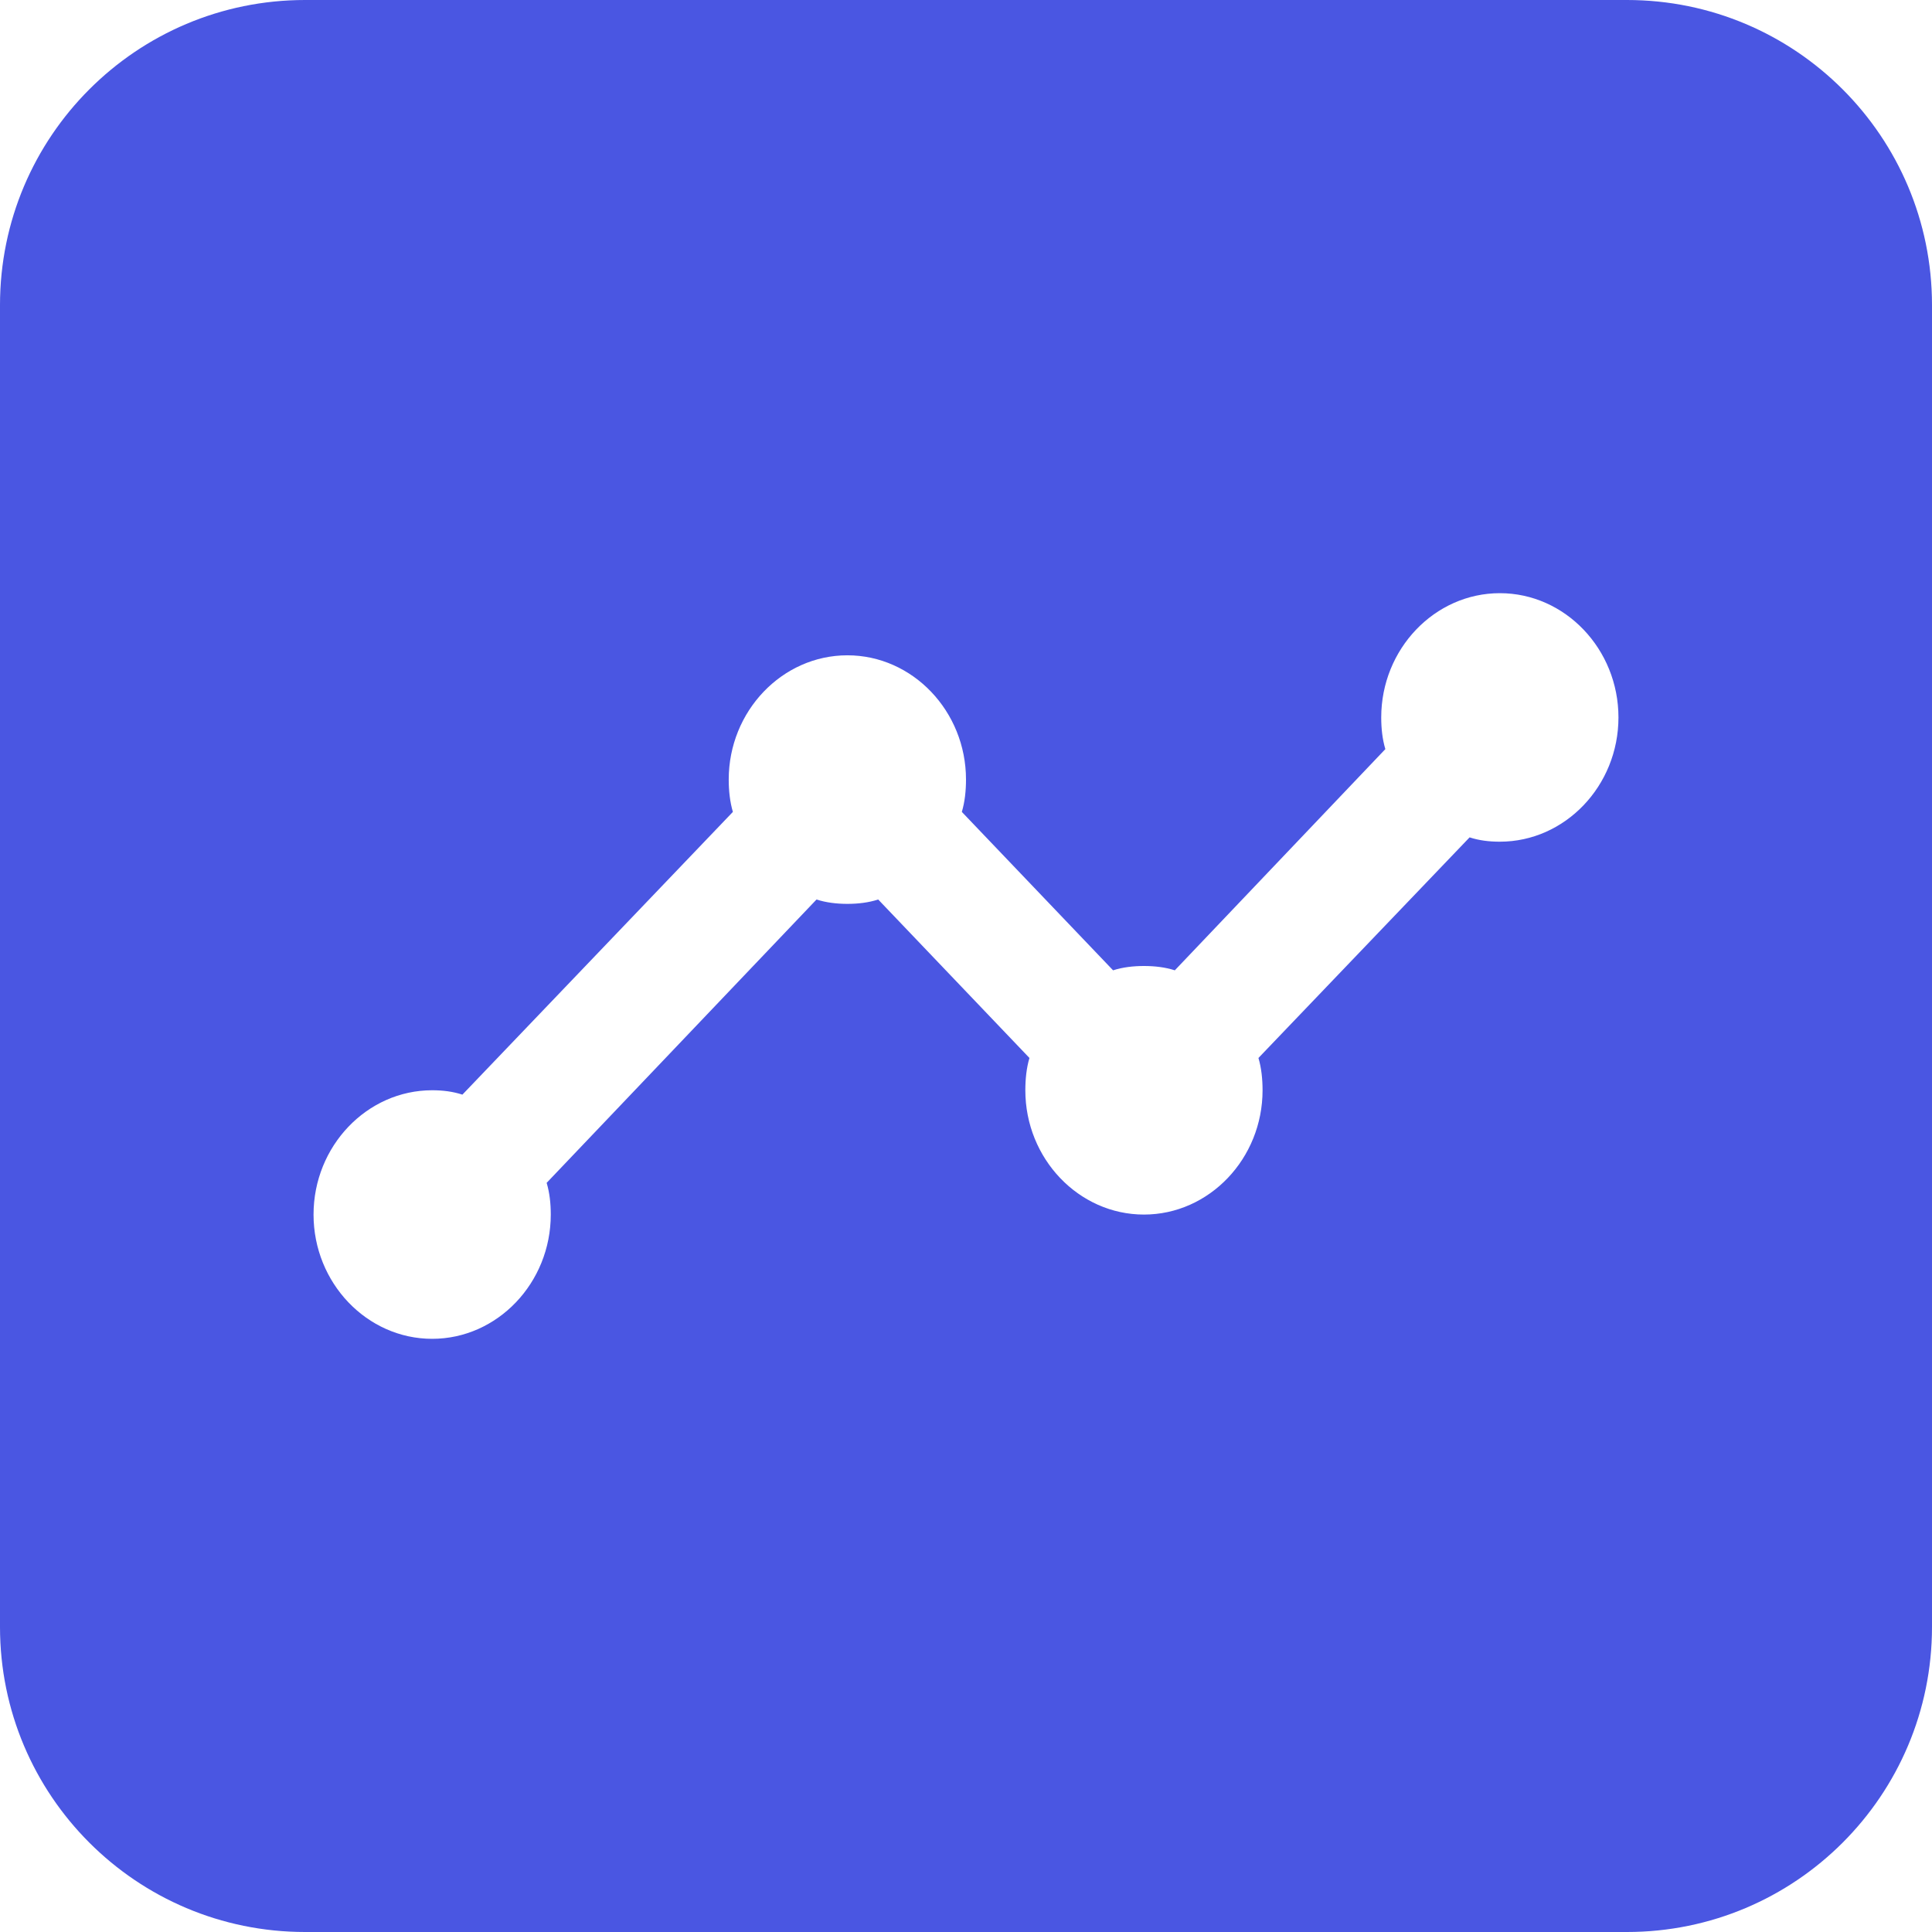
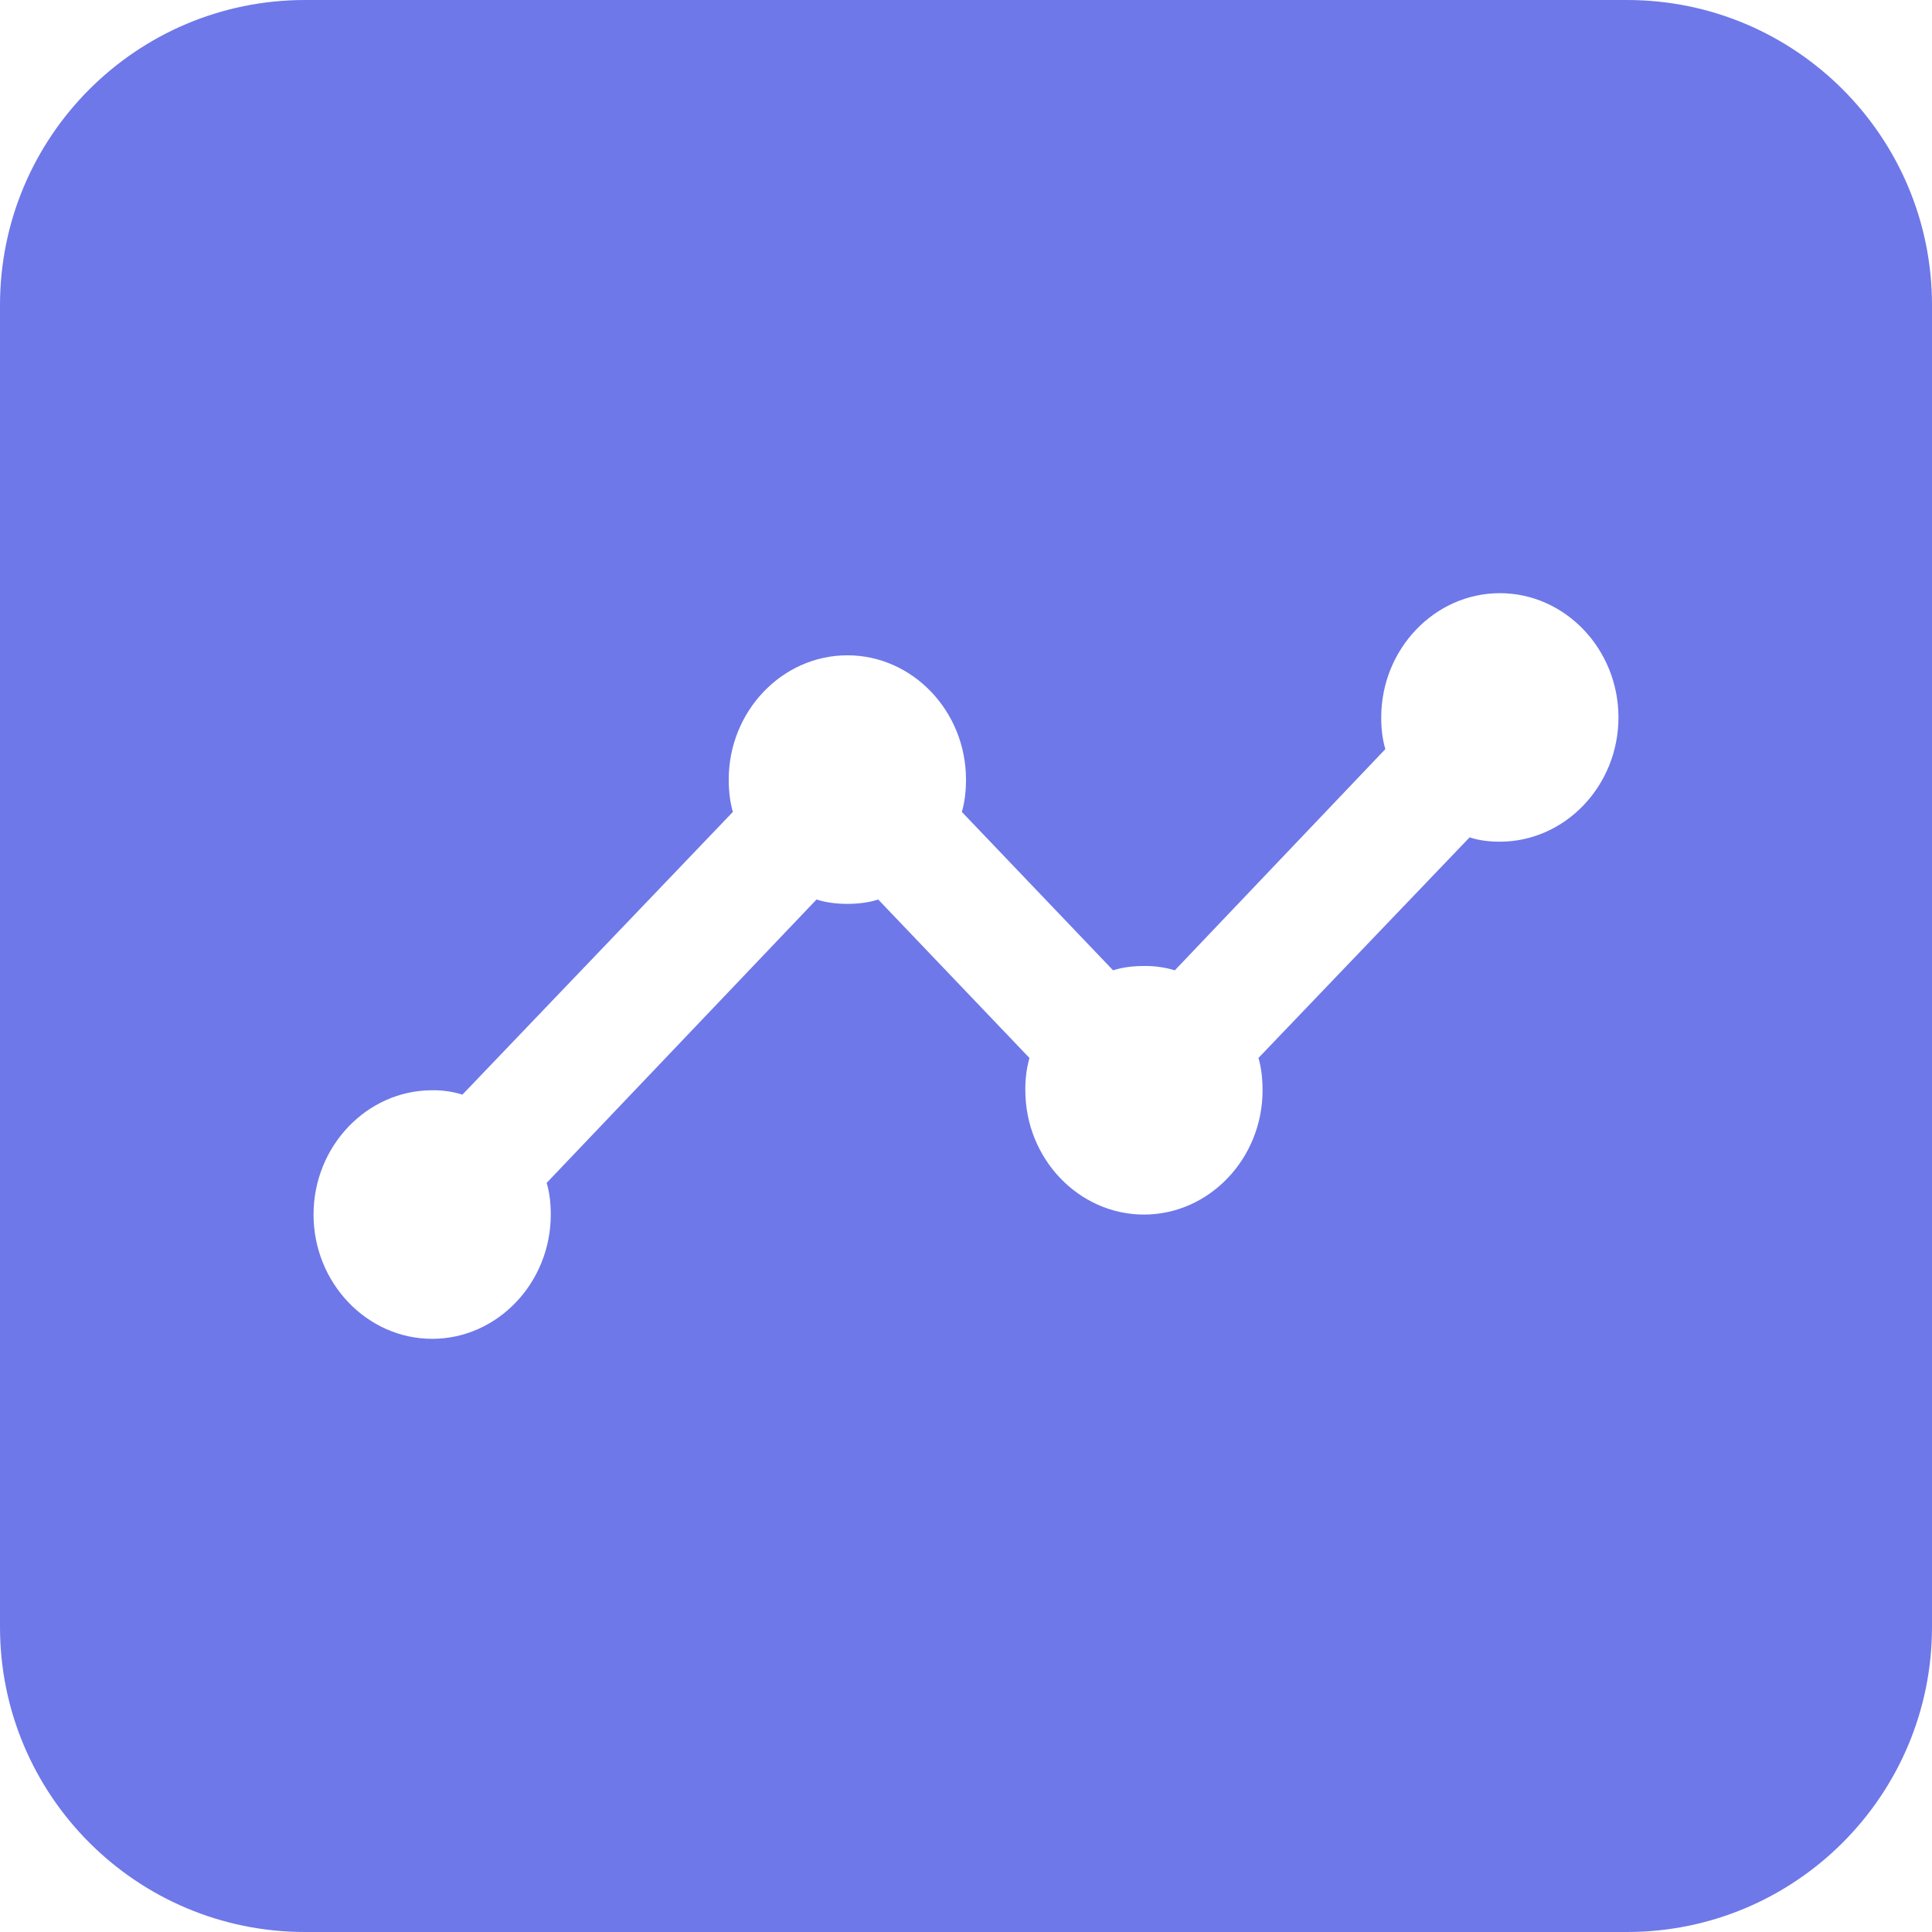
<svg xmlns="http://www.w3.org/2000/svg" width="38" height="38" viewBox="0 0 38 38" fill="none">
-   <path fill-rule="evenodd" clip-rule="evenodd" d="M6 0C2.686 0 0 2.686 0 6V32C0 35.314 2.686 38 6 38H32C35.314 38 38 35.314 38 32V6C38 2.686 35.314 0 32 0H6ZM29.5 16.555C30.783 16.555 31.833 15.456 31.833 14.111C31.833 12.767 30.783 11.667 29.5 11.667C28.217 11.667 27.167 12.767 27.167 14.111C27.167 14.331 27.19 14.539 27.248 14.734L23.107 19.085C22.92 19.024 22.71 19 22.5 19C22.29 19 22.08 19.024 21.893 19.085L18.918 15.969C18.977 15.773 19 15.553 19 15.333C19 13.989 17.95 12.889 16.667 12.889C15.383 12.889 14.333 13.989 14.333 15.333C14.333 15.553 14.357 15.773 14.415 15.969L9.095 21.53C8.908 21.469 8.71 21.444 8.5 21.444C7.217 21.444 6.167 22.544 6.167 23.889C6.167 25.233 7.217 26.333 8.5 26.333C9.783 26.333 10.833 25.233 10.833 23.889C10.833 23.669 10.81 23.461 10.752 23.265L16.06 17.692C16.247 17.753 16.457 17.778 16.667 17.778C16.877 17.778 17.087 17.753 17.273 17.692L20.248 20.809C20.19 21.004 20.167 21.224 20.167 21.444C20.167 22.789 21.217 23.889 22.5 23.889C23.783 23.889 24.833 22.789 24.833 21.444C24.833 21.224 24.81 21.004 24.752 20.809L28.905 16.47C29.092 16.531 29.29 16.555 29.5 16.555Z" fill="#4A56E2" />
+   <path fill="#6E78E8" fill-rule="evenodd" d="M6 0a6 6 0 0 0-6 6v26a6 6 0 0 0 6 6h26a6 6 0 0 0 6-6V6a6 6 0 0 0-6-6H6Zm23.5 16.555c1.283 0 2.333-1.1 2.333-2.444 0-1.344-1.05-2.444-2.333-2.444-1.283 0-2.333 1.1-2.333 2.444 0 .22.023.428.081.623l-4.141 4.351A1.973 1.973 0 0 0 22.5 19c-.21 0-.42.024-.607.085l-2.975-3.116c.059-.196.082-.416.082-.636 0-1.344-1.05-2.444-2.333-2.444-1.284 0-2.334 1.1-2.334 2.444 0 .22.024.44.082.636l-5.32 5.561a1.9 1.9 0 0 0-.595-.086c-1.283 0-2.333 1.1-2.333 2.445 0 1.344 1.05 2.444 2.333 2.444 1.283 0 2.333-1.1 2.333-2.444 0-.22-.023-.428-.081-.623l5.308-5.574c.187.061.397.086.607.086.21 0 .42-.025.606-.086l2.975 3.117a2.256 2.256 0 0 0-.081.635c0 1.345 1.05 2.445 2.333 2.445 1.283 0 2.333-1.1 2.333-2.445 0-.22-.023-.44-.081-.635l4.153-4.339c.187.061.385.085.595.085Z" clip-rule="evenodd" />
</svg>
